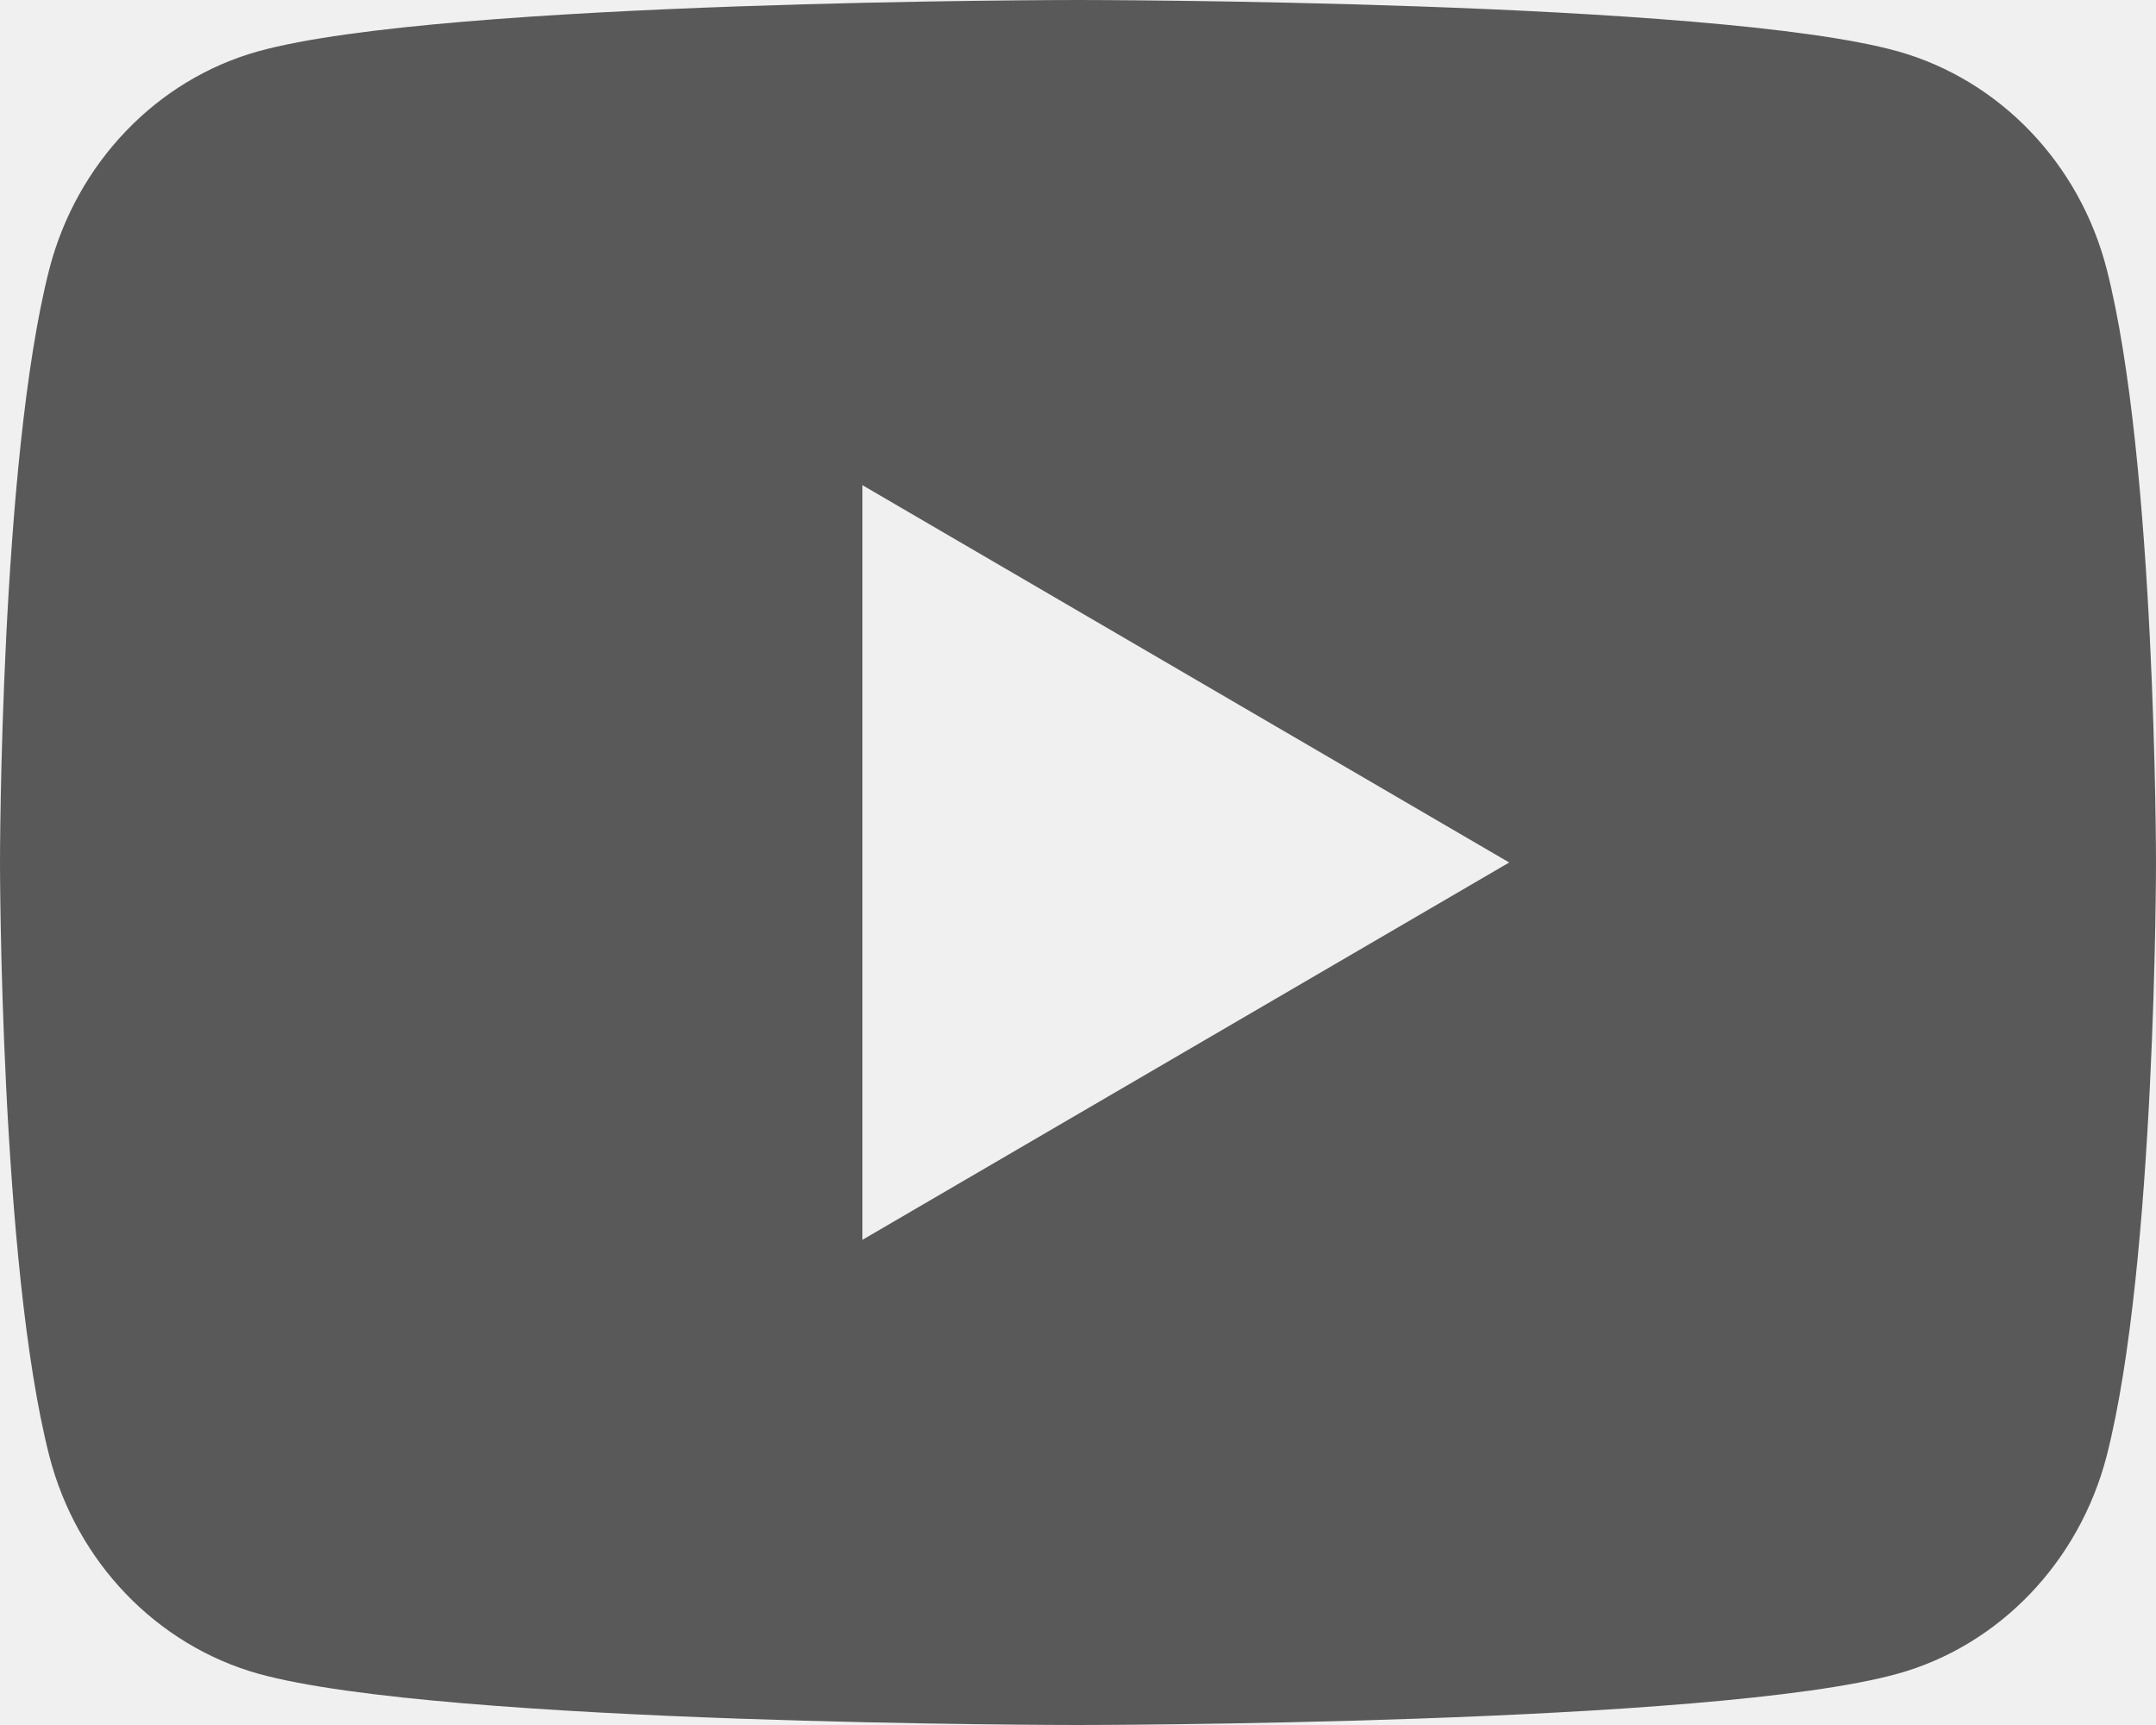
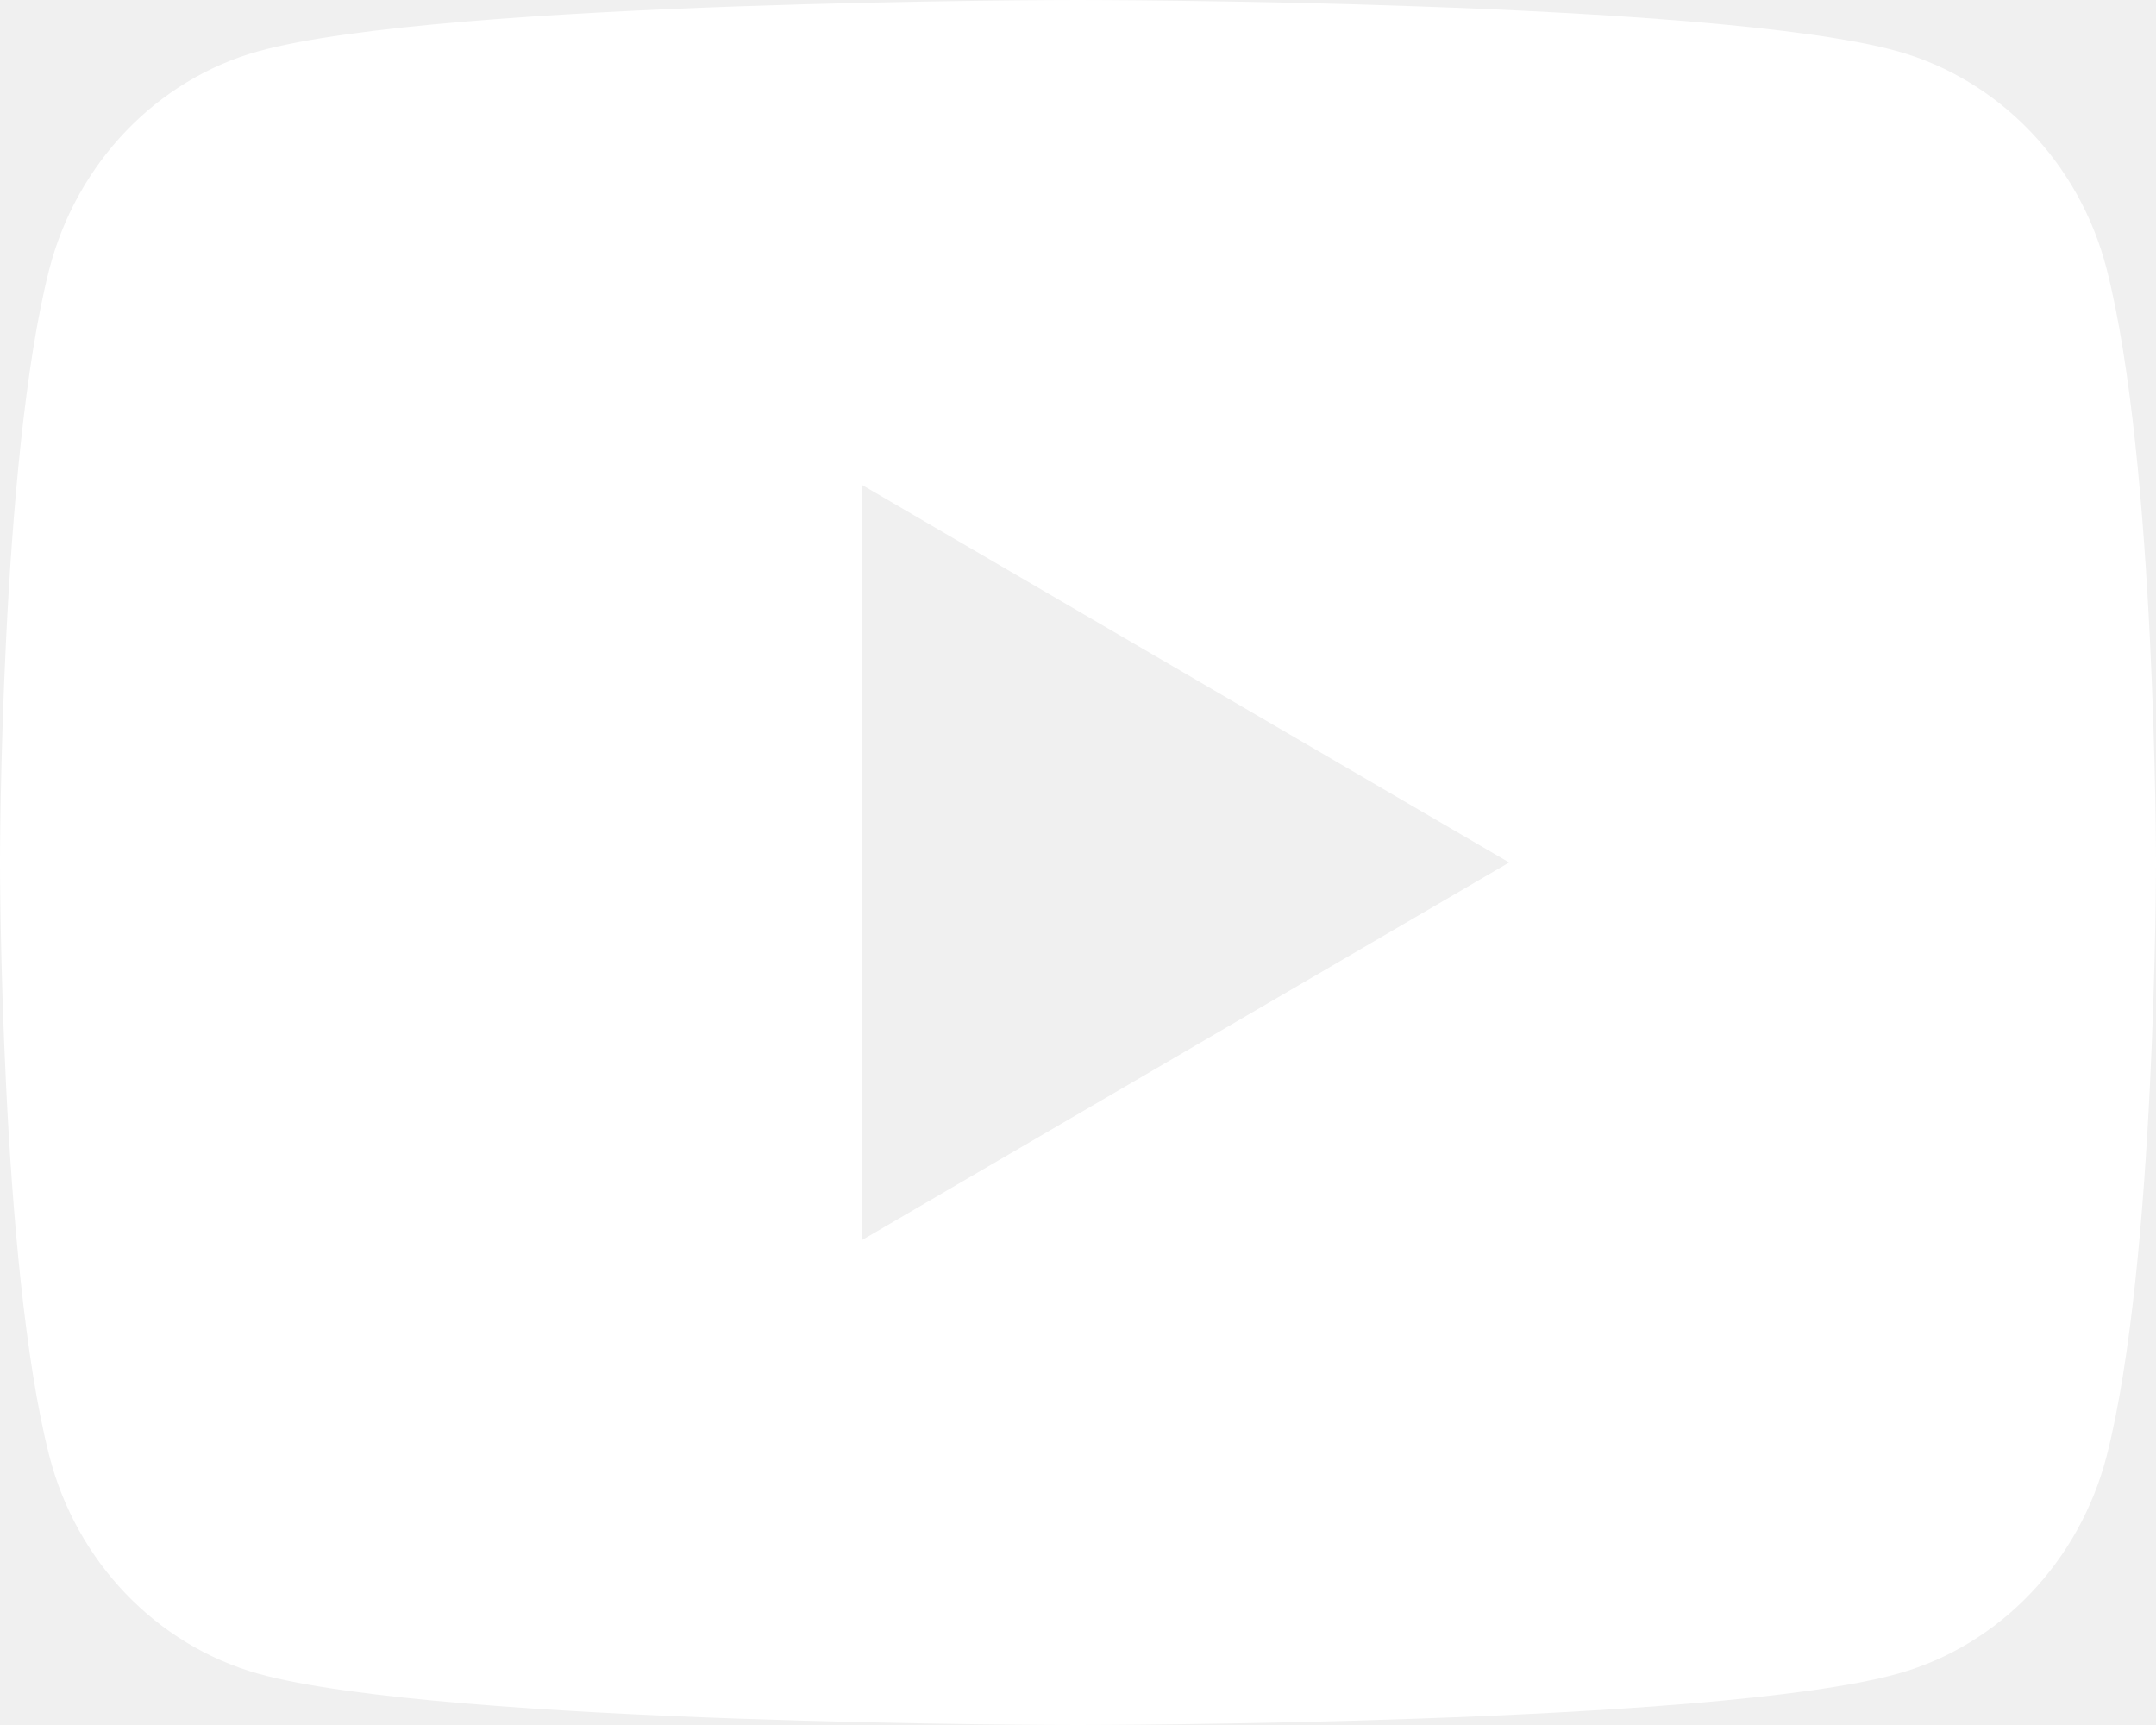
<svg xmlns="http://www.w3.org/2000/svg" width="20" height="16" viewBox="0 0 20 16" fill="none">
-   <path d="M19.543 2.498C20 4.28 20 8 20 8C20 8 20 11.72 19.543 13.502C19.289 14.487 18.546 15.262 17.605 15.524C15.896 16 10 16 10 16C10 16 4.107 16 2.395 15.524C1.45 15.258 0.708 14.484 0.457 13.502C2.98023e-08 11.72 0 8 0 8C0 8 2.98023e-08 4.28 0.457 2.498C0.711 1.513 1.454 0.738 2.395 0.476C4.107 -1.78814e-07 10 0 10 0C10 0 15.896 -1.78814e-07 17.605 0.476C18.55 0.742 19.292 1.516 19.543 2.498ZM8 11.5L14 8L8 4.5V11.5Z" fill="#595959" />
+   <path d="M19.543 2.498C20 4.28 20 8 20 8C20 8 20 11.72 19.543 13.502C19.289 14.487 18.546 15.262 17.605 15.524C15.896 16 10 16 10 16C10 16 4.107 16 2.395 15.524C1.45 15.258 0.708 14.484 0.457 13.502C2.98023e-08 11.72 0 8 0 8C0 8 2.98023e-08 4.28 0.457 2.498C0.711 1.513 1.454 0.738 2.395 0.476C4.107 -1.78814e-07 10 0 10 0C10 0 15.896 -1.78814e-07 17.605 0.476C18.55 0.742 19.292 1.516 19.543 2.498ZM8 11.5L14 8L8 4.5V11.5Z" fill="white" />
</svg>
